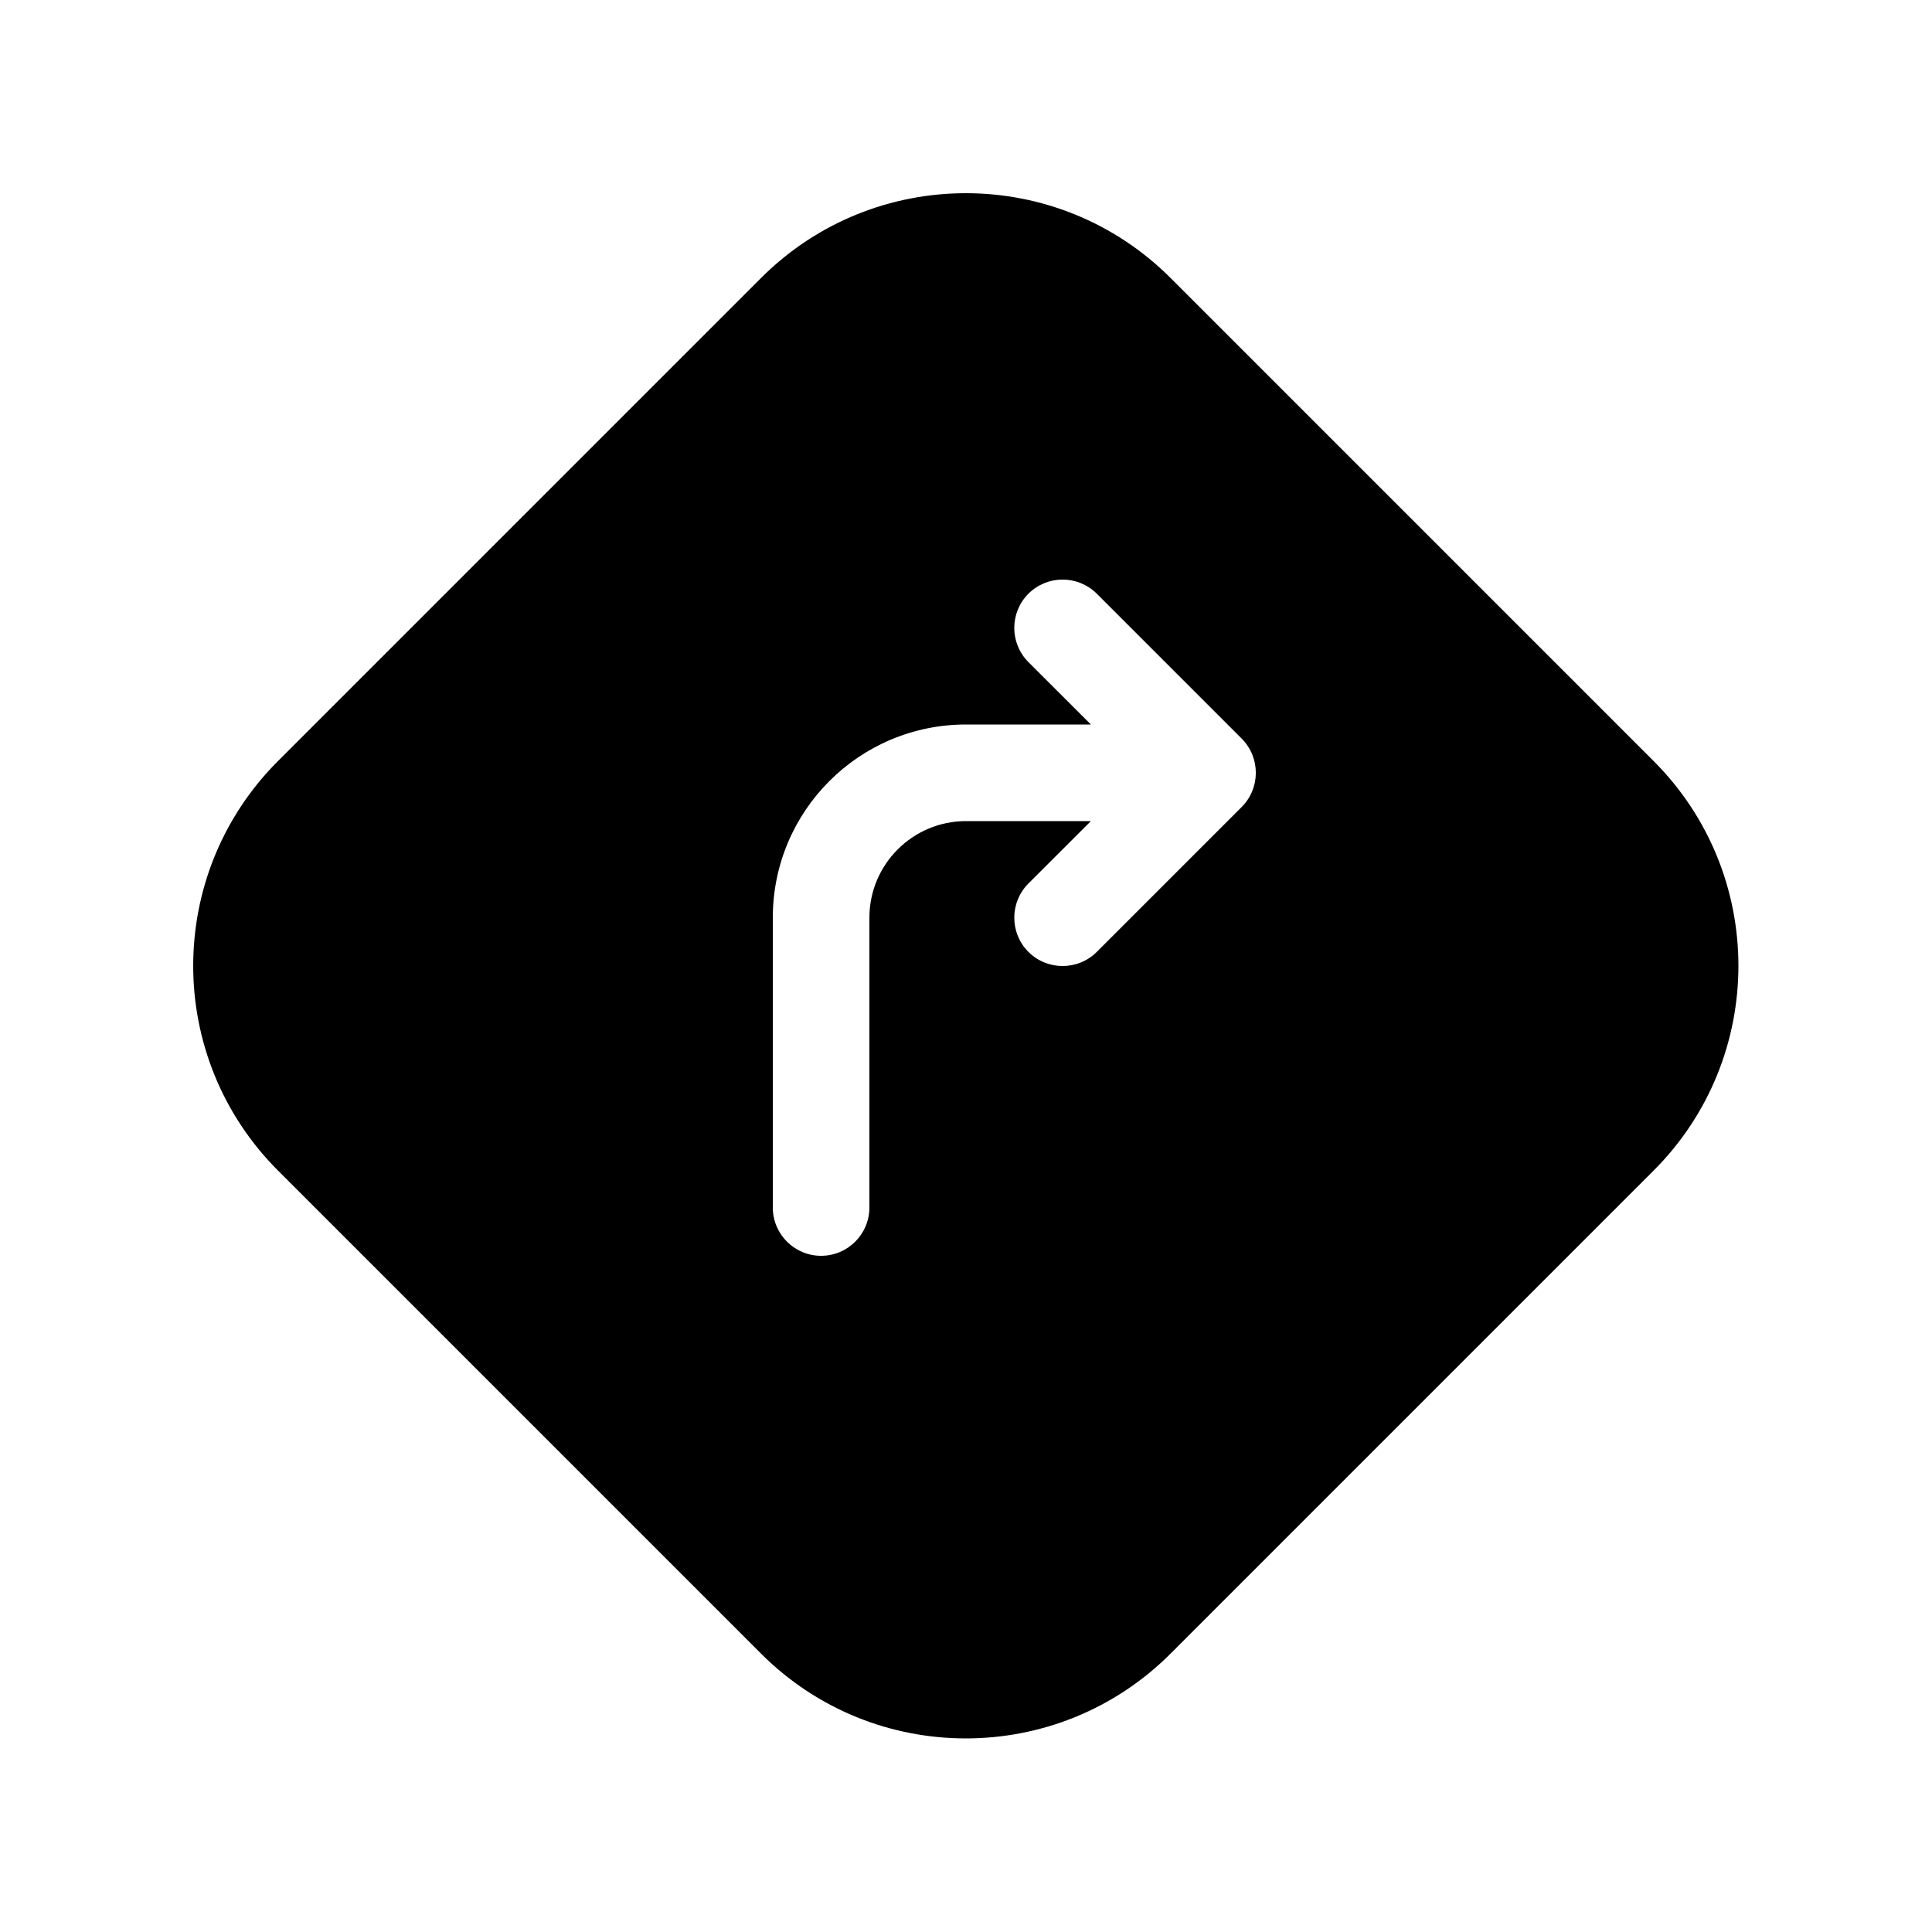
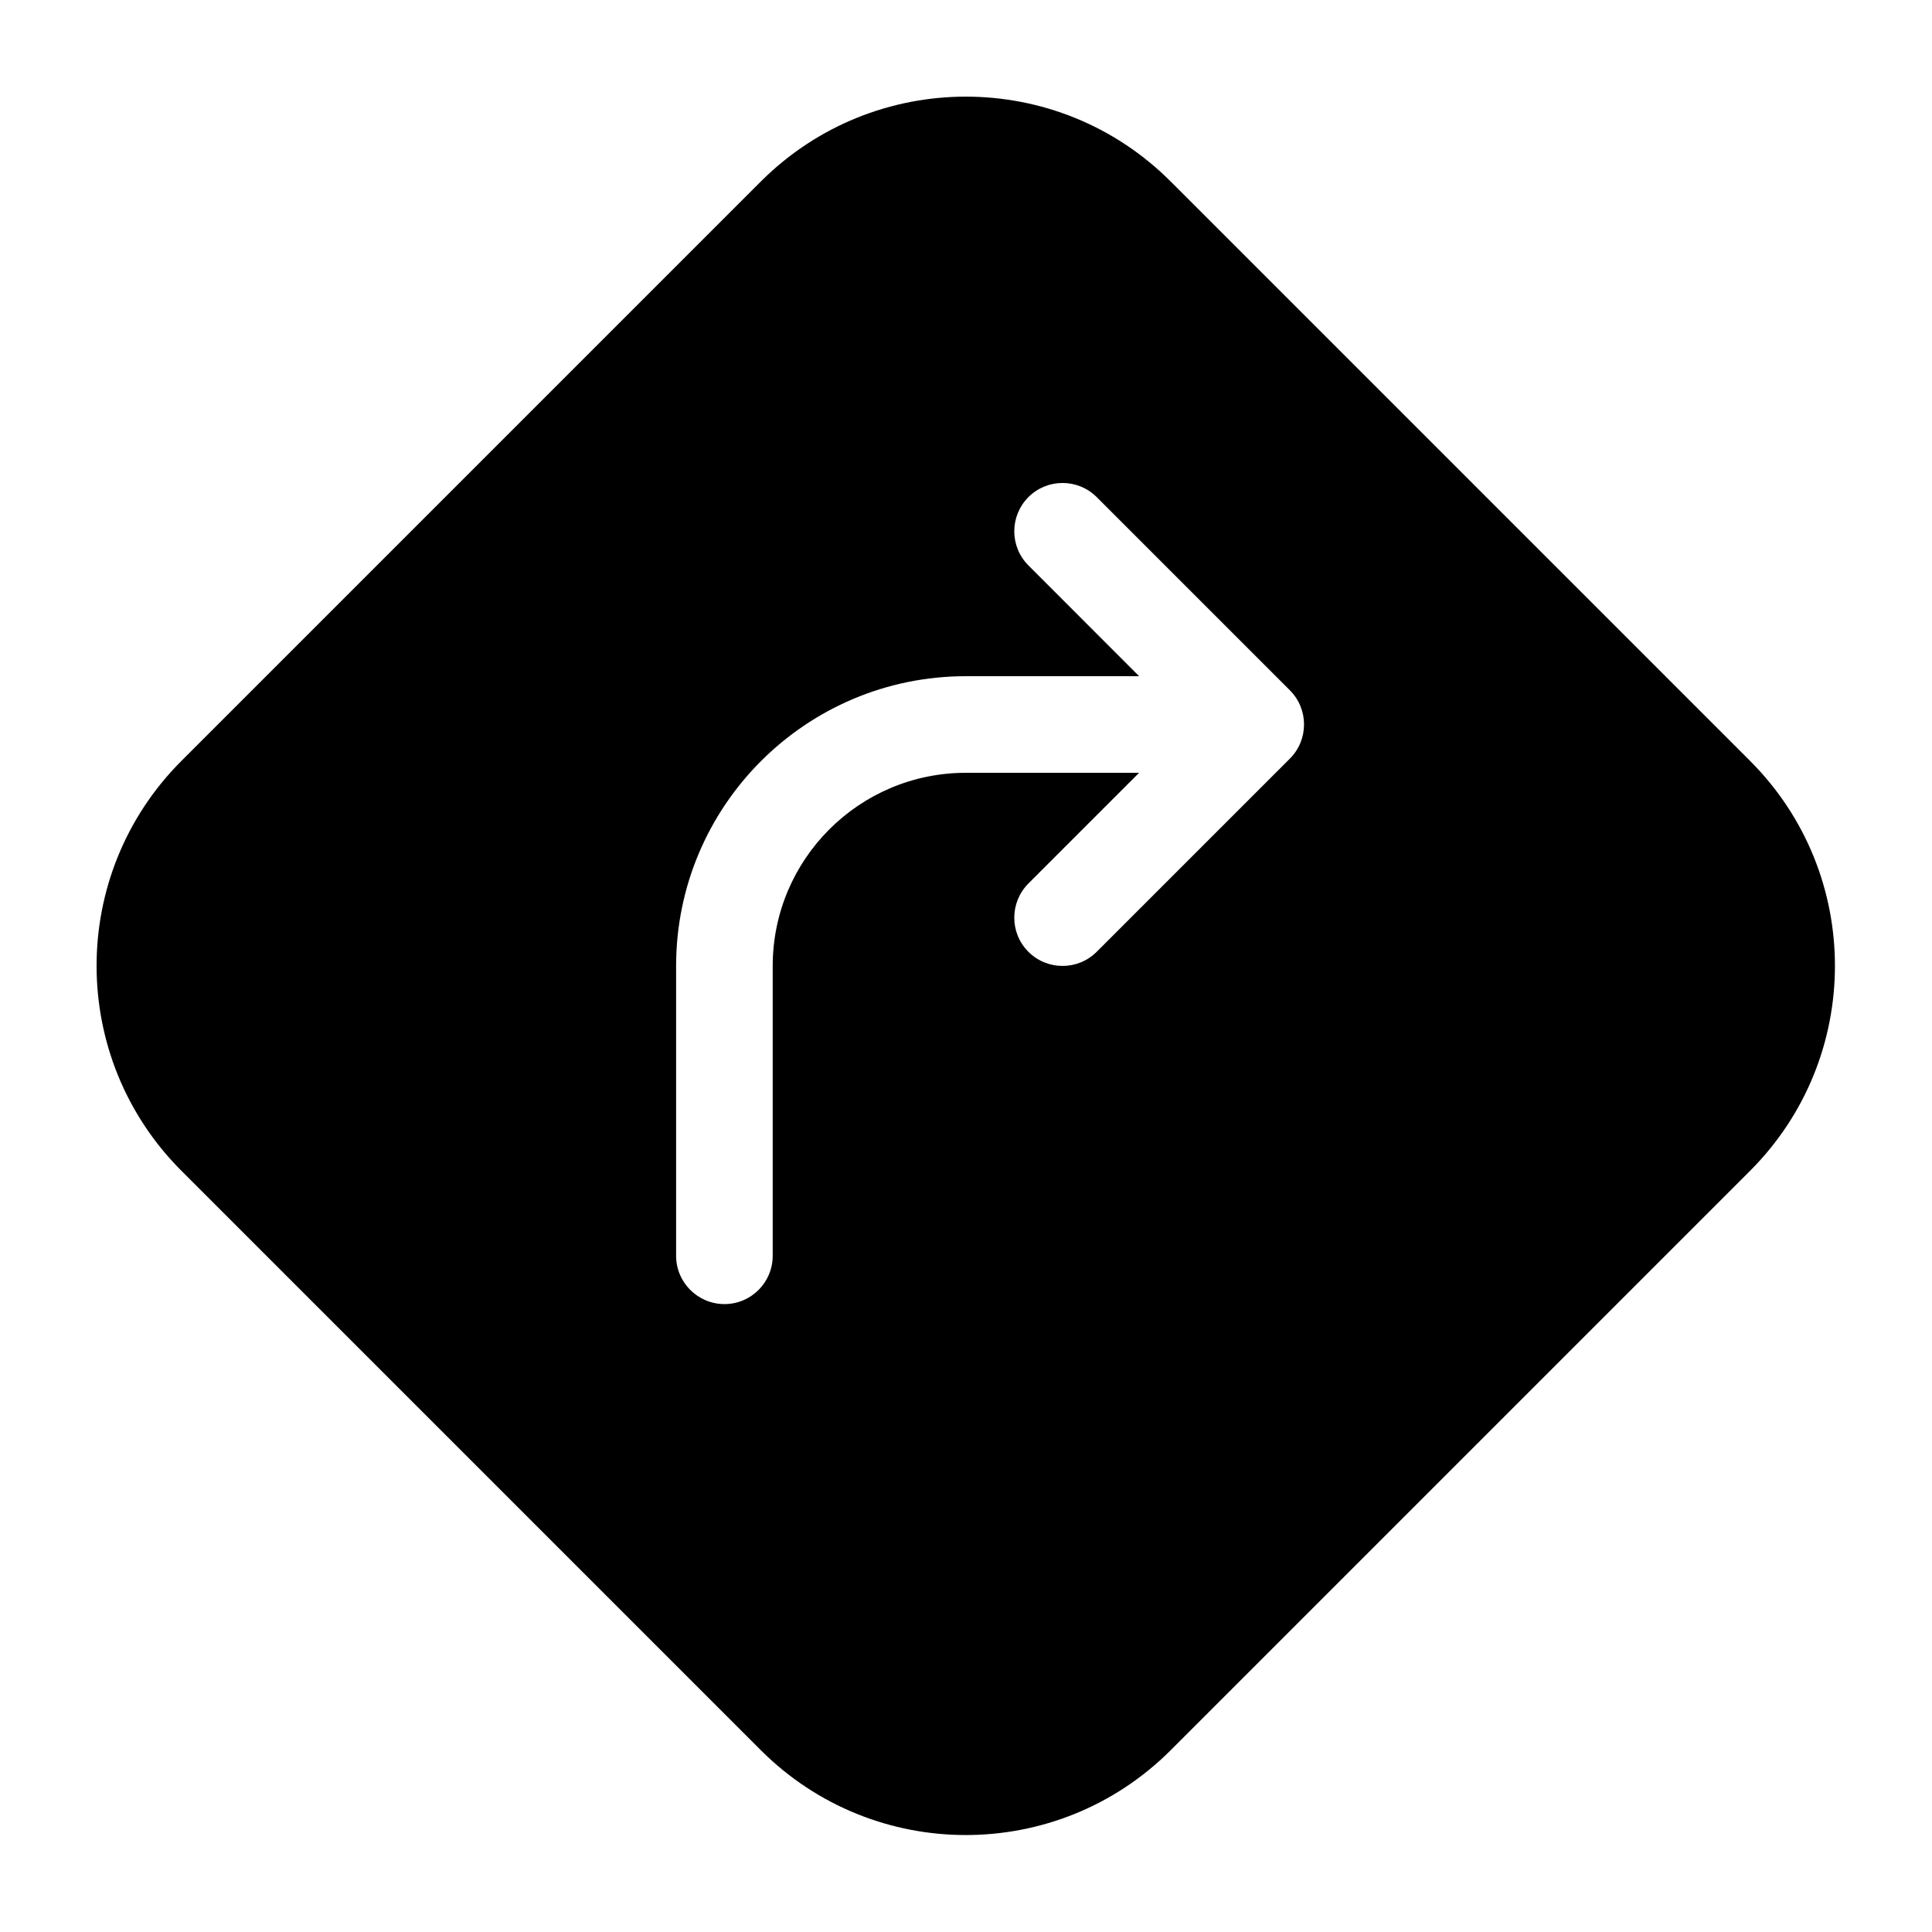
<svg xmlns="http://www.w3.org/2000/svg" viewBox="0 0 20 20" fill="none">
-   <path d="M7.877 2.879C9.048 1.707 10.948 1.707 12.119 2.879L17.117 7.877C18.289 9.048 18.289 10.948 17.117 12.119L12.119 17.117C10.948 18.289 9.048 18.289 7.877 17.117L2.879 12.119C1.707 10.948 1.707 9.048 2.879 7.877L7.877 2.879ZM11.354 6.146C11.158 5.951 10.842 5.951 10.646 6.146C10.451 6.342 10.451 6.658 10.646 6.854L11.293 7.5H10C8.895 7.5 8 8.395 8 9.5V12.5C8 12.776 8.224 13 8.5 13C8.776 13 9 12.776 9 12.5V9.5C9 8.948 9.448 8.5 10 8.5H11.293L10.646 9.146C10.451 9.342 10.451 9.658 10.646 9.854C10.842 10.049 11.158 10.049 11.354 9.854L12.854 8.354C13.049 8.158 13.049 7.842 12.854 7.646L11.354 6.146Z" fill="currentColor" />
+   <path d="M7.876 1.879C9.048 0.708 10.948 0.707 12.119 1.879L18.117 7.877C19.288 9.048 19.288 10.948 18.117 12.12L12.119 18.118C10.948 19.289 9.048 19.289 7.876 18.118L1.878 12.12C0.707 10.948 0.707 9.048 1.878 7.877L7.876 1.879ZM11.353 5.146C11.158 4.951 10.841 4.951 10.646 5.146C10.451 5.342 10.451 5.658 10.646 5.853L11.792 7H9.999C8.343 7 6.999 8.343 6.999 10V13C6.999 13.276 7.223 13.499 7.499 13.5C7.775 13.5 7.999 13.276 7.999 13V10C7.999 8.895 8.895 8 9.999 8H11.792L10.646 9.146C10.451 9.342 10.451 9.658 10.646 9.853C10.841 10.048 11.158 10.048 11.353 9.853L13.353 7.853C13.548 7.658 13.548 7.341 13.353 7.146L11.353 5.146Z" fill="currentColor" />
</svg>
